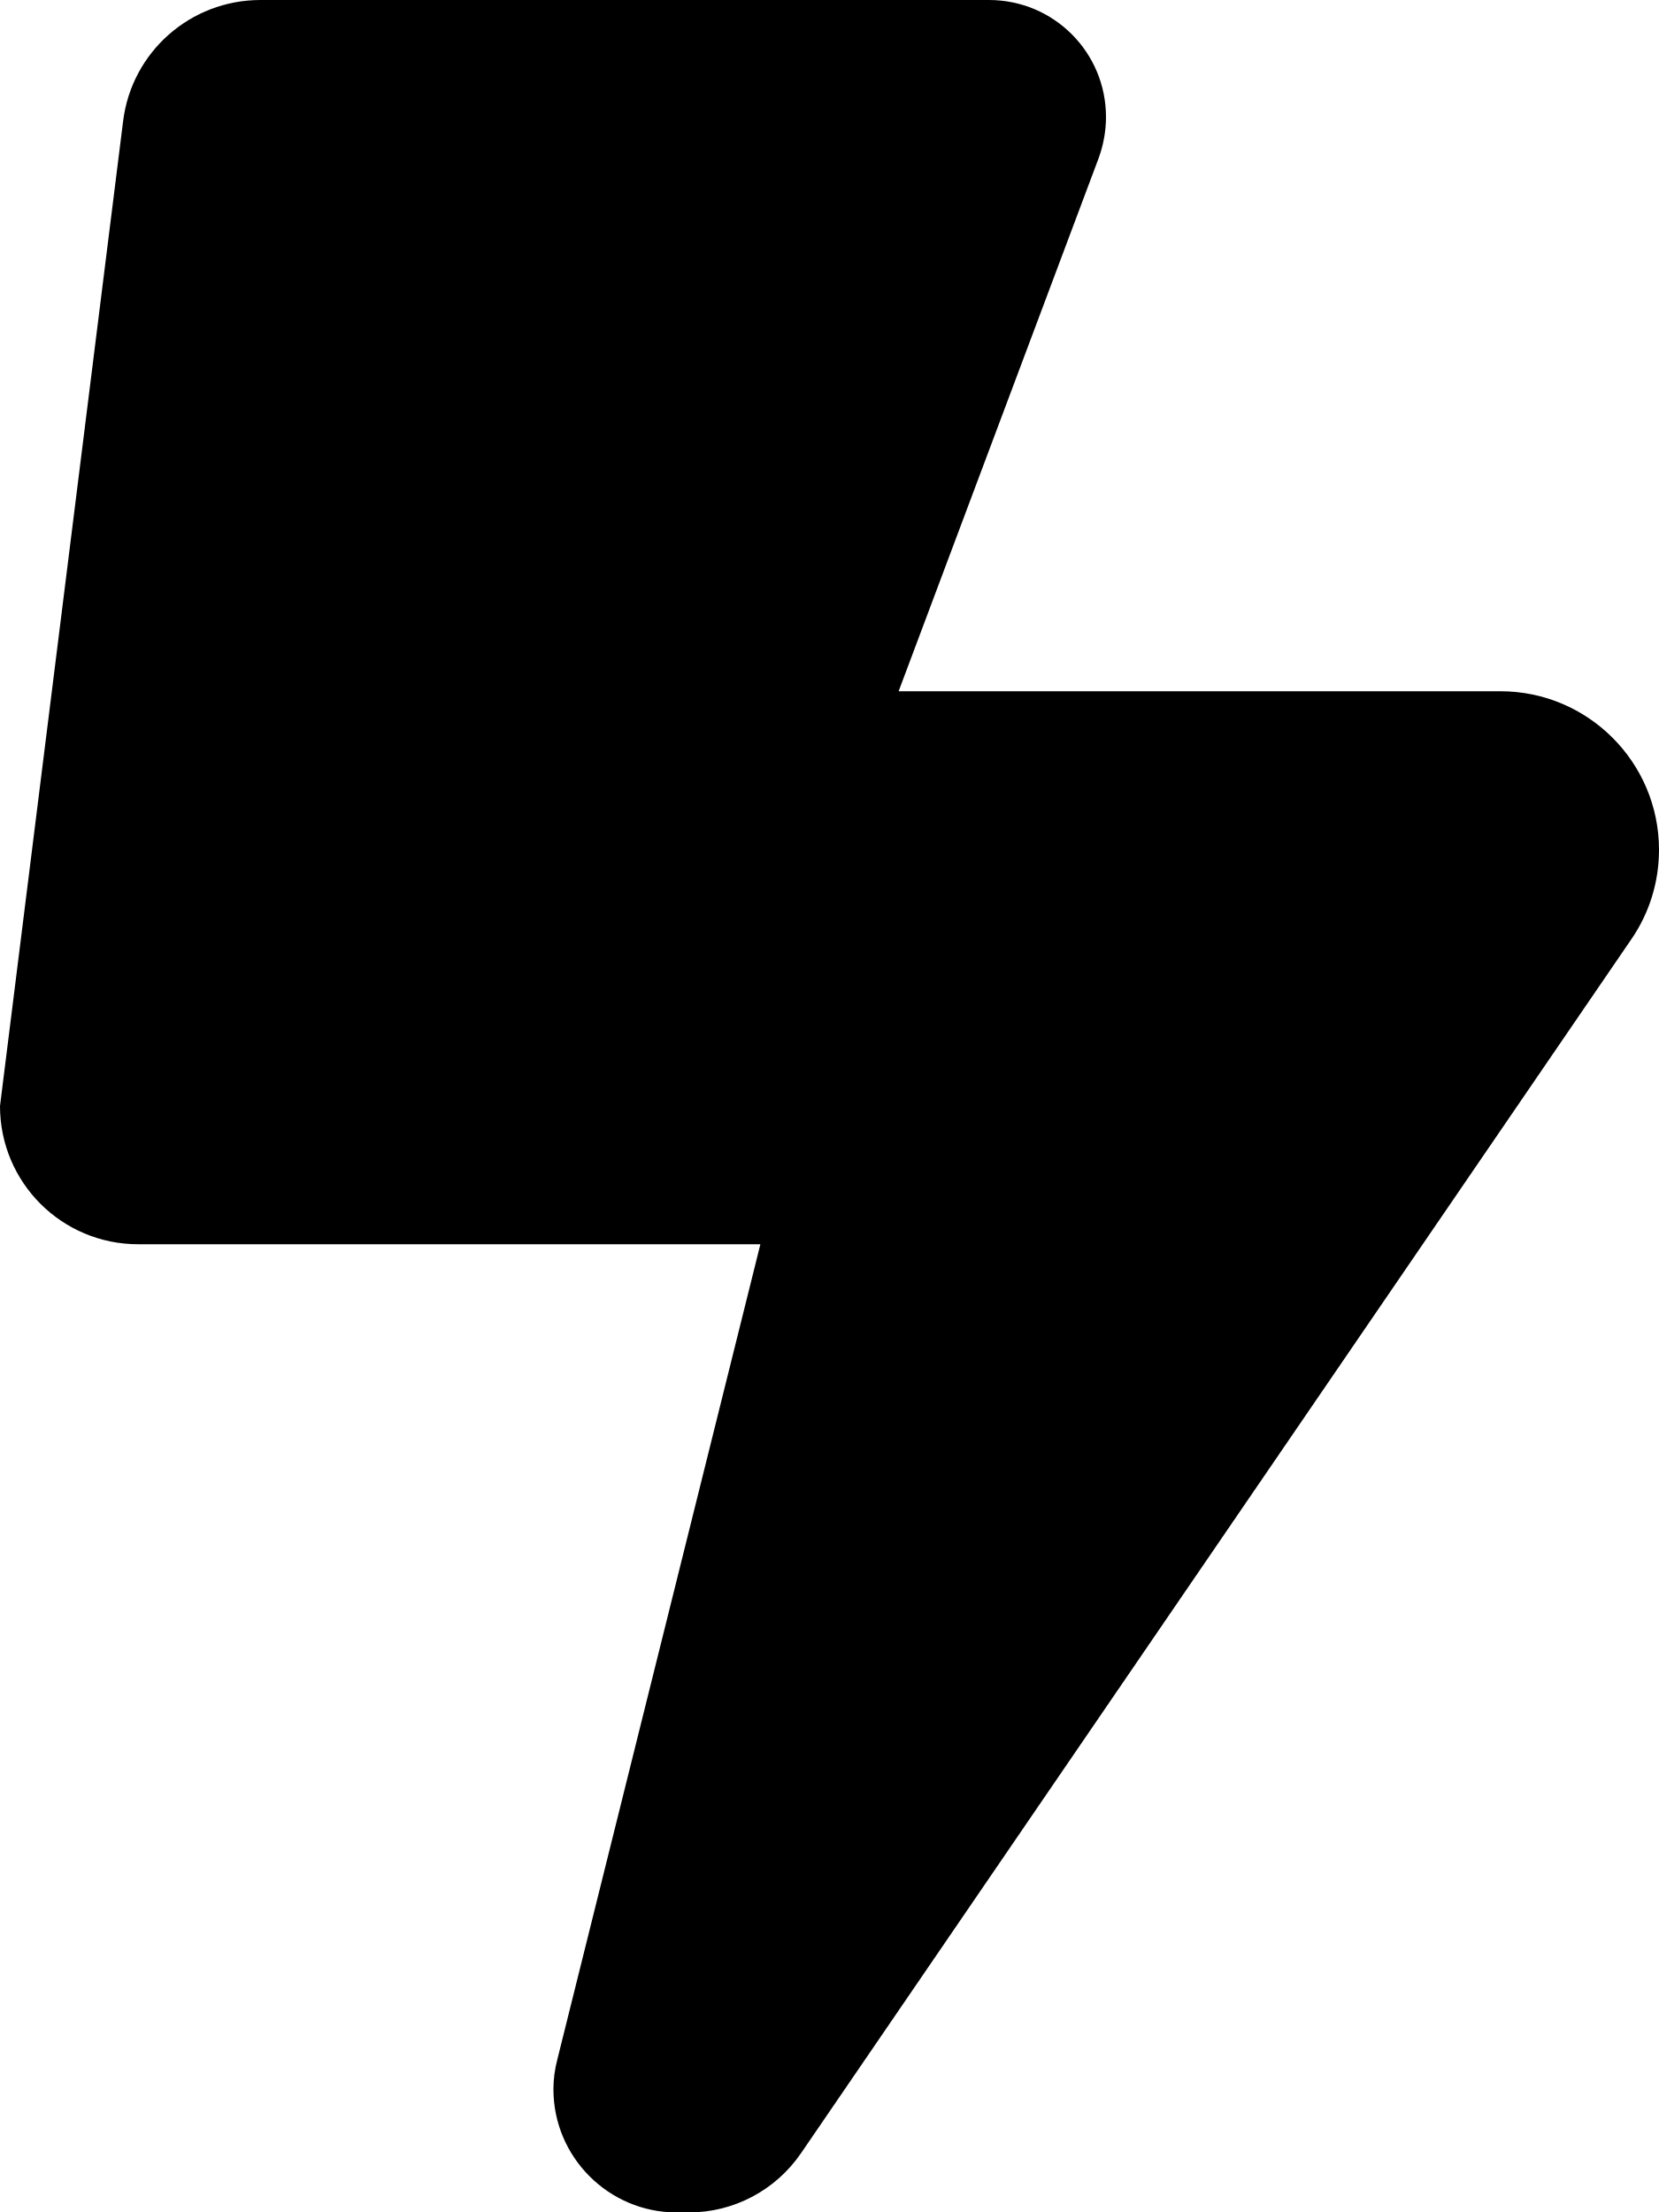
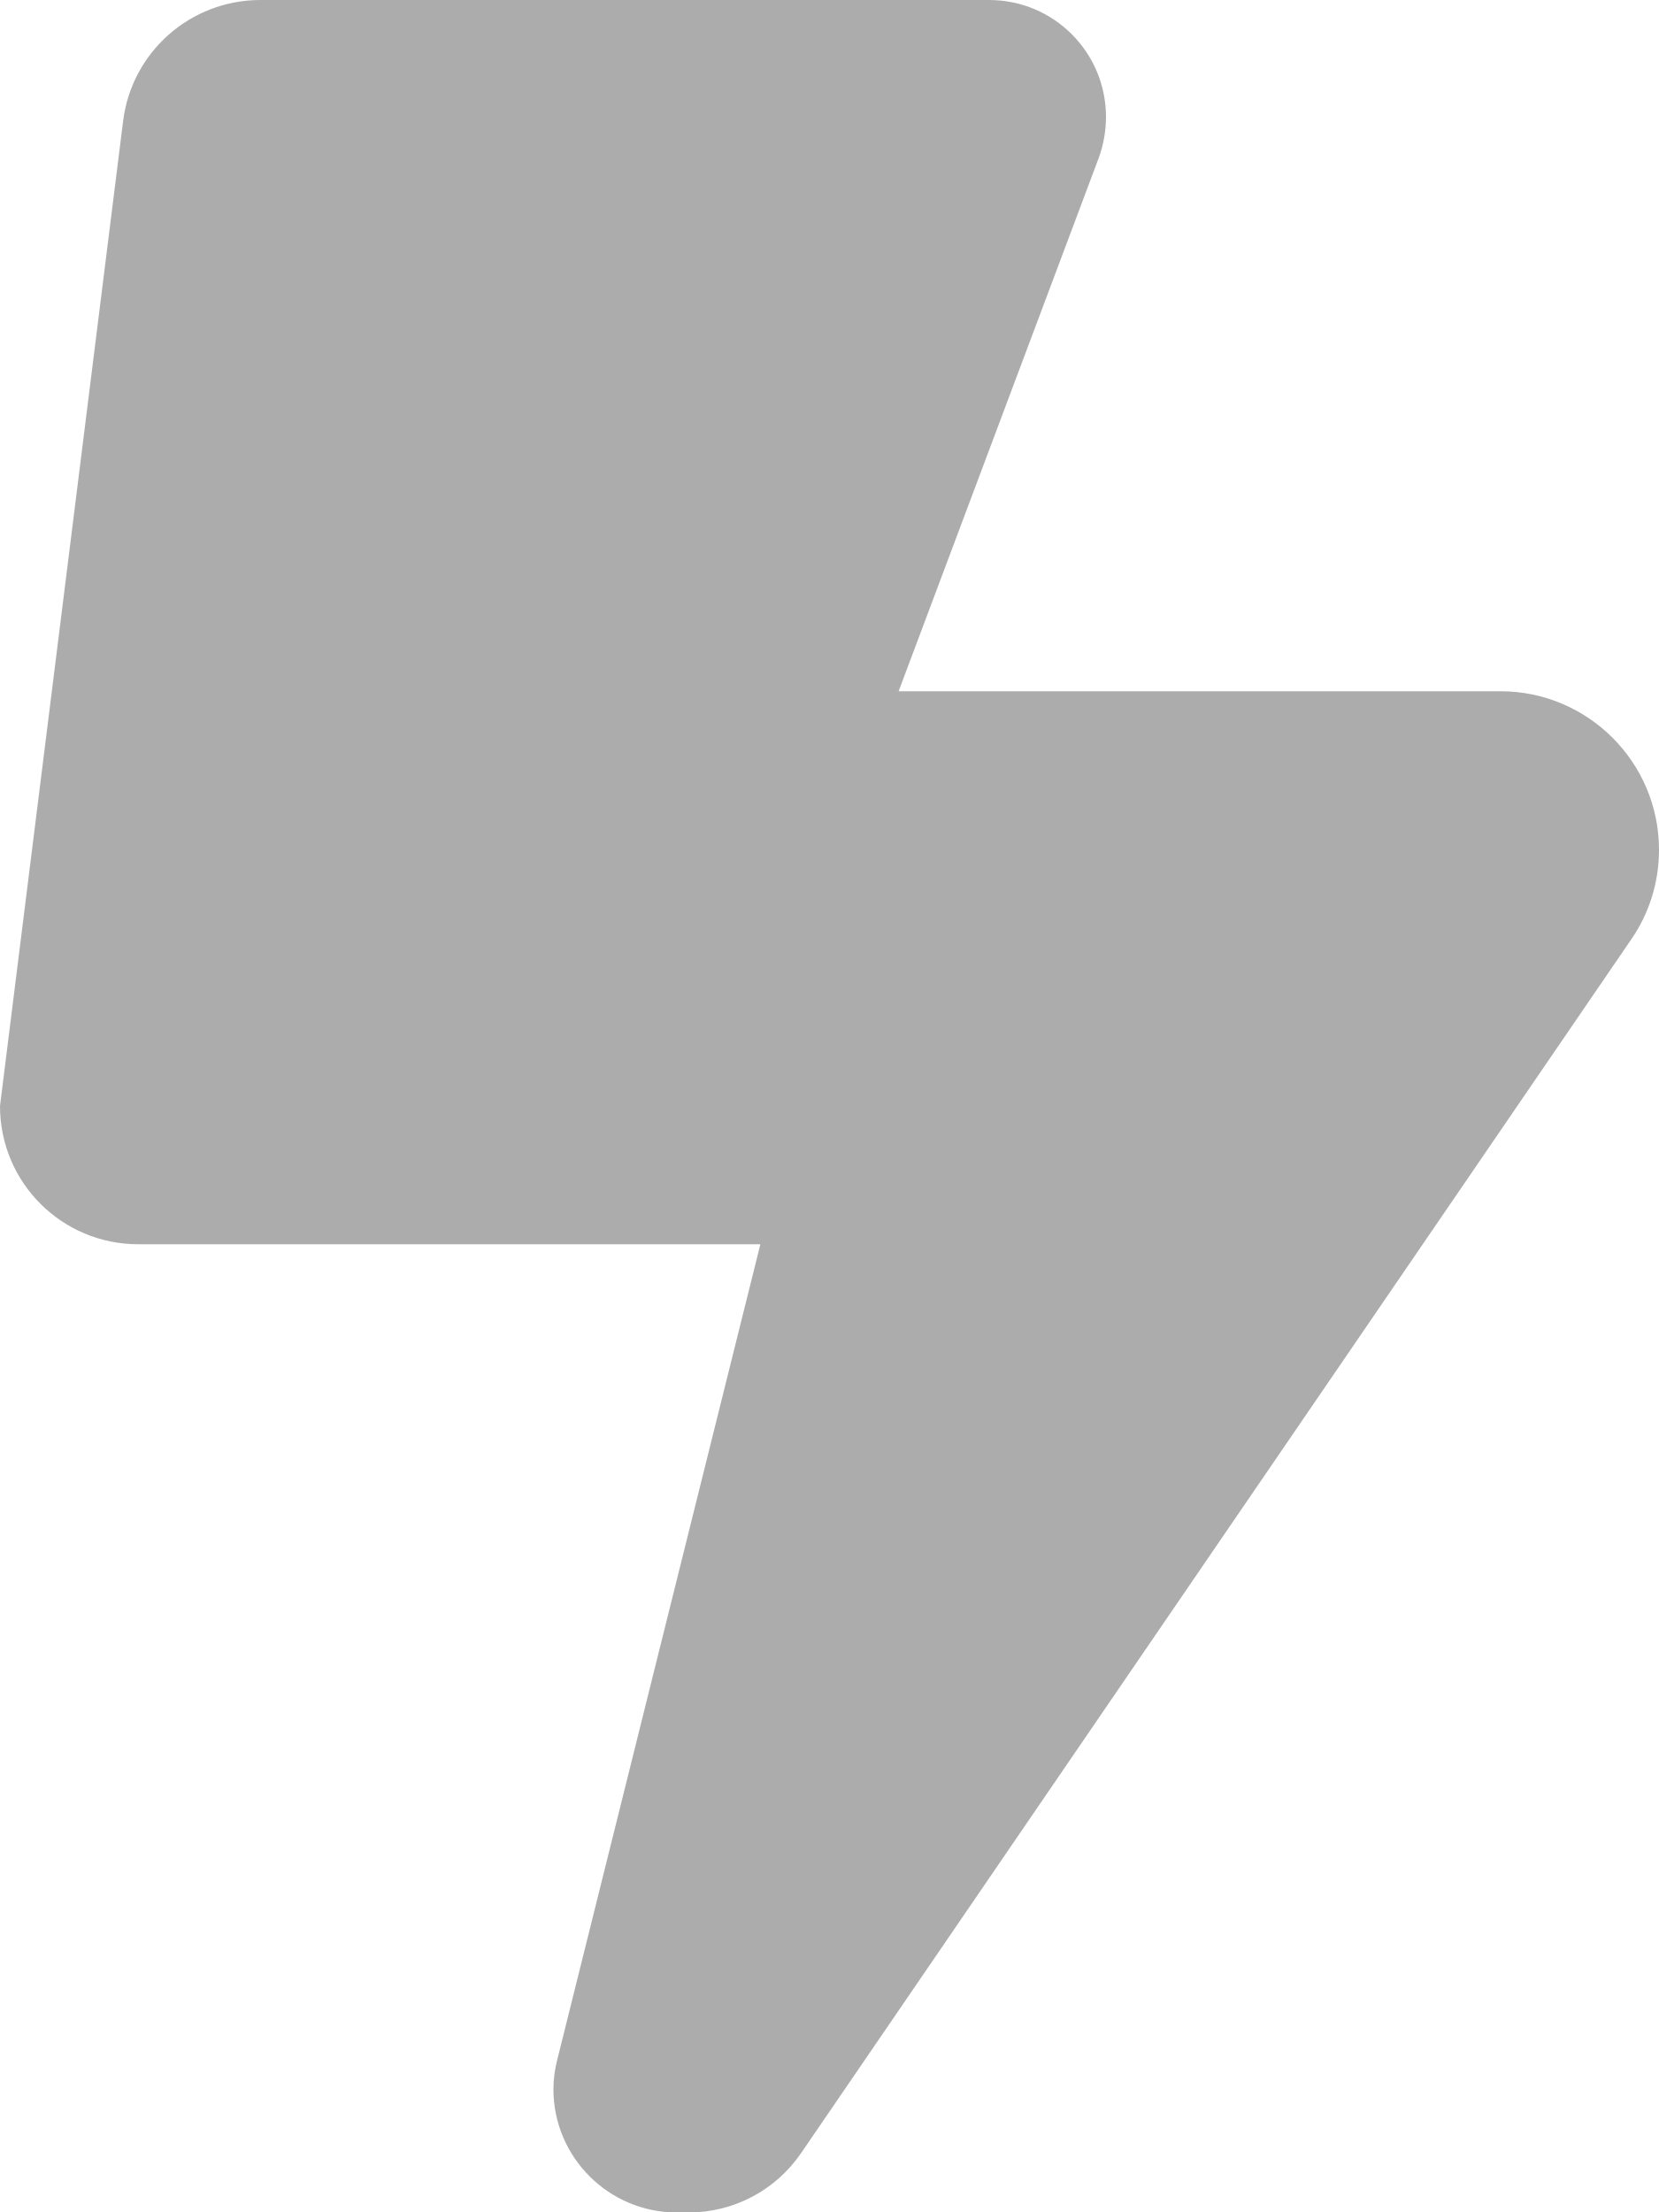
- <svg xmlns="http://www.w3.org/2000/svg" viewBox="0 0 384 512">
+ <svg xmlns="http://www.w3.org/2000/svg" viewBox="0 0 384 512" style="fill:#acacac;">
  <path d="M0 256L28.5 28c2-16 15.6-28 31.8-28H228.9c15 0 27.1 12.1 27.1 27.1c0 3.2-.6 6.5-1.7 9.5L208 160H347.3c20.2 0 36.7 16.4 36.7 36.7c0 7.4-2.2 14.6-6.4 20.7l-192.2 281c-5.9 8.6-15.6 13.7-25.9 13.7h-2.9c-15.7 0-28.5-12.8-28.5-28.5c0-2.3 .3-4.6 .9-6.9L176 288H32c-17.7 0-32-14.3-32-32z" />
</svg>
